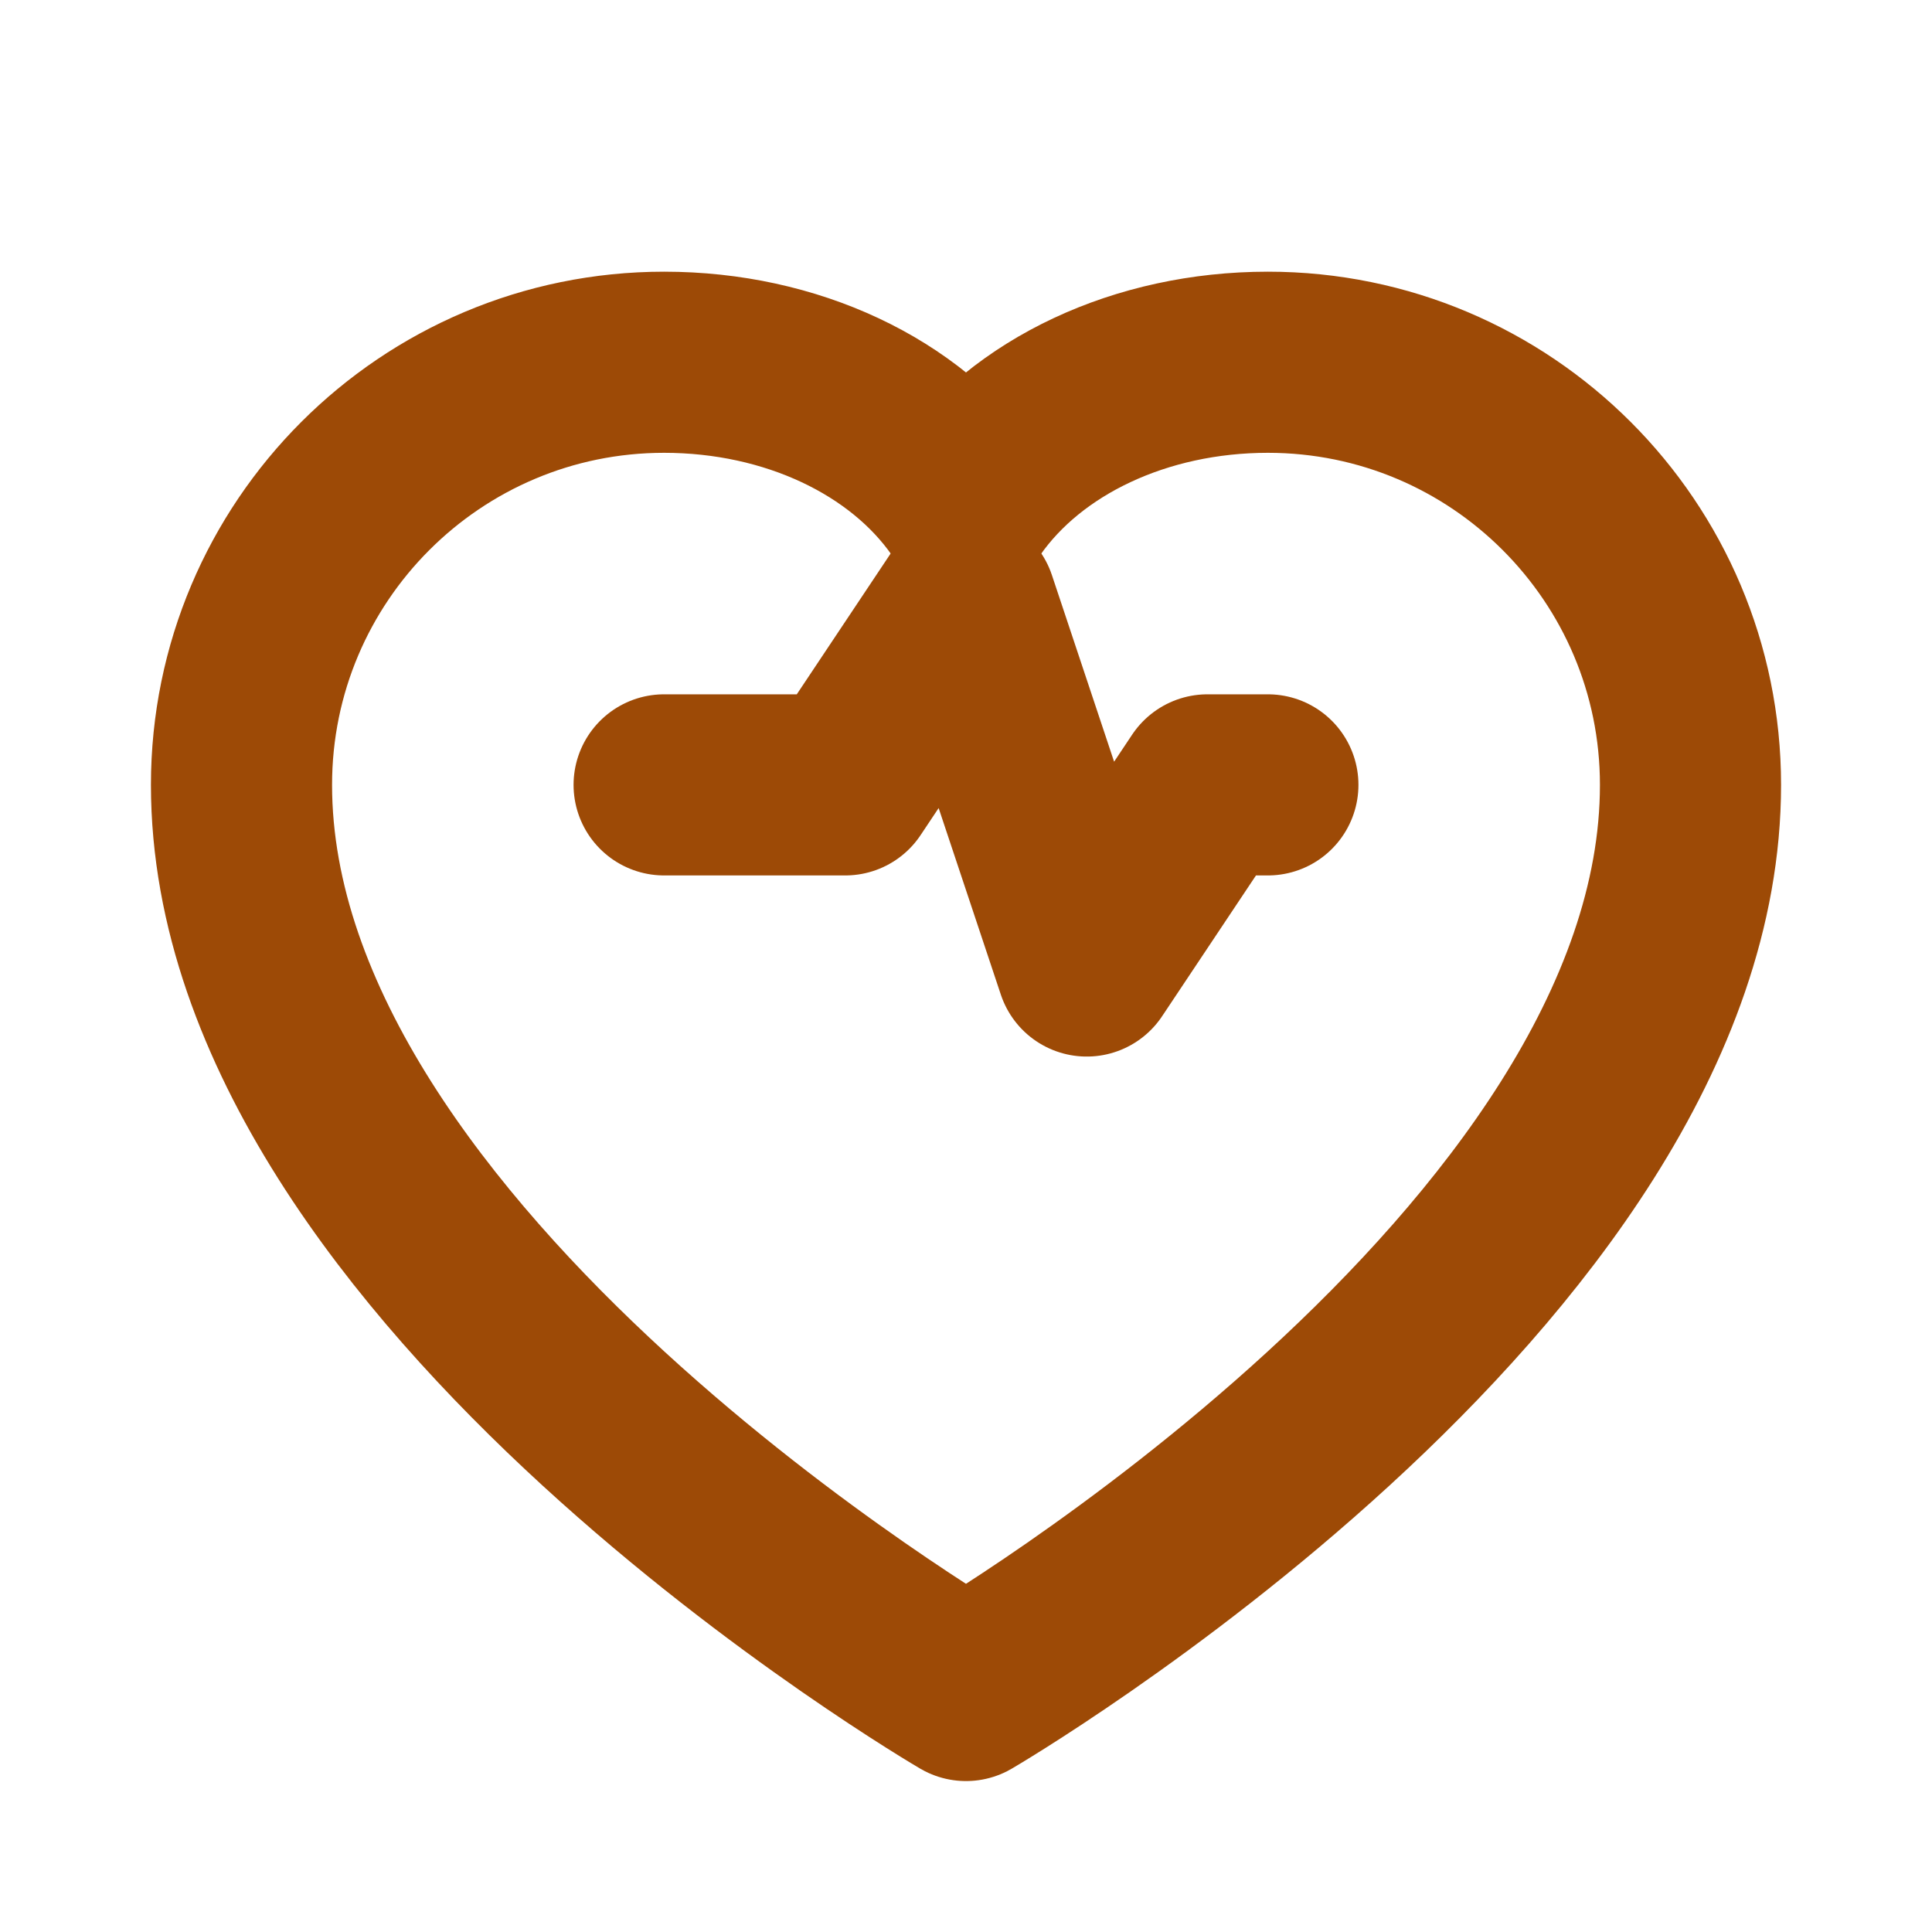
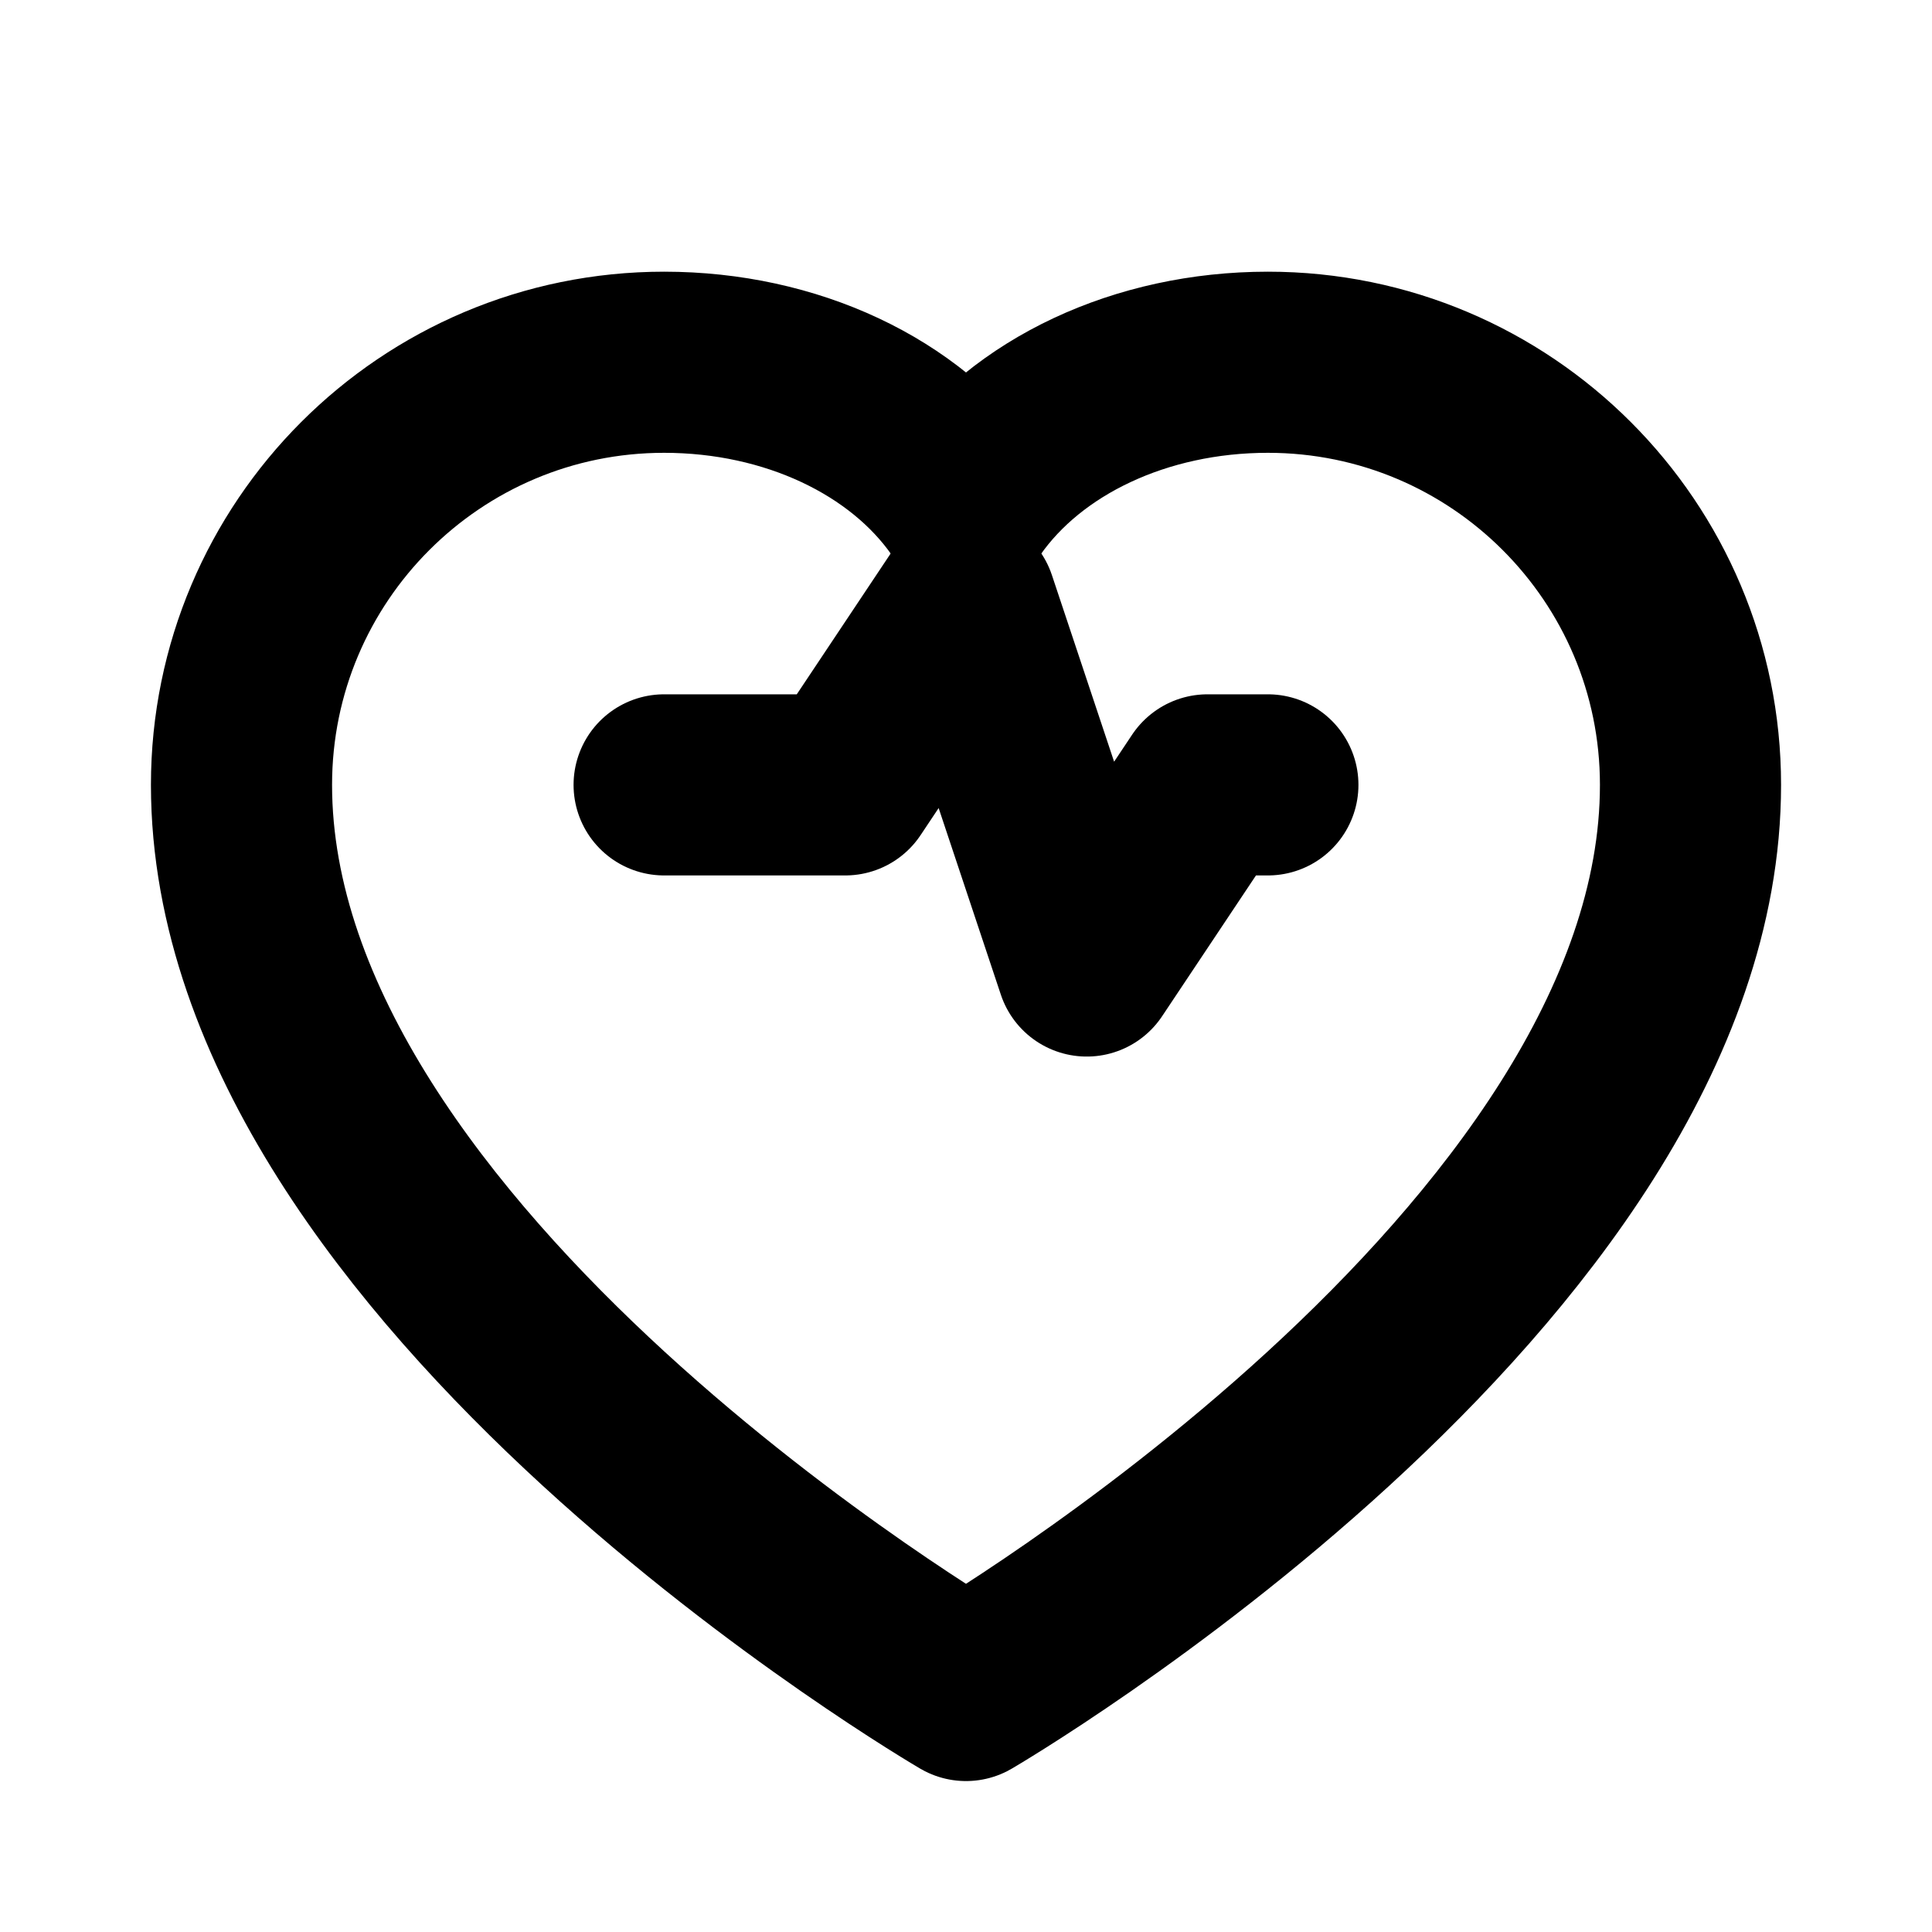
<svg xmlns="http://www.w3.org/2000/svg" width="16" height="16" viewBox="0 0 16 16" fill="none">
-   <path d="M8 14C8 14 2 10.5 2 6.5C2 4.567 3.567 3 5.5 3C6.552 3 7.498 3.448 8 4.167C8.502 3.448 9.448 3 10.5 3C12.433 3 14 4.567 14 6.5C14 10.5 8 14 8 14Z" stroke="#9D4A06" stroke-width="1.5" stroke-linecap="round" stroke-linejoin="round" />
-   <path d="M5.5 6.5H7L8 5L9 8L10 6.5H10.5" stroke="#9D4A06" stroke-width="1.5" stroke-linecap="round" stroke-linejoin="round" />
+   <path d="M8 14C8 14 2 10.5 2 6.5C2 4.567 3.567 3 5.5 3C6.552 3 7.498 3.448 8 4.167C8.502 3.448 9.448 3 10.5 3C12.433 3 14 4.567 14 6.5C14 10.5 8 14 8 14Z" stroke="currentColor" stroke-width="1.5" stroke-linecap="round" stroke-linejoin="round" />
+   <path d="M5.5 6.5H7L8 5L9 8L10 6.5H10.5" stroke="currentColor" stroke-width="1.5" stroke-linecap="round" stroke-linejoin="round" />
</svg>
